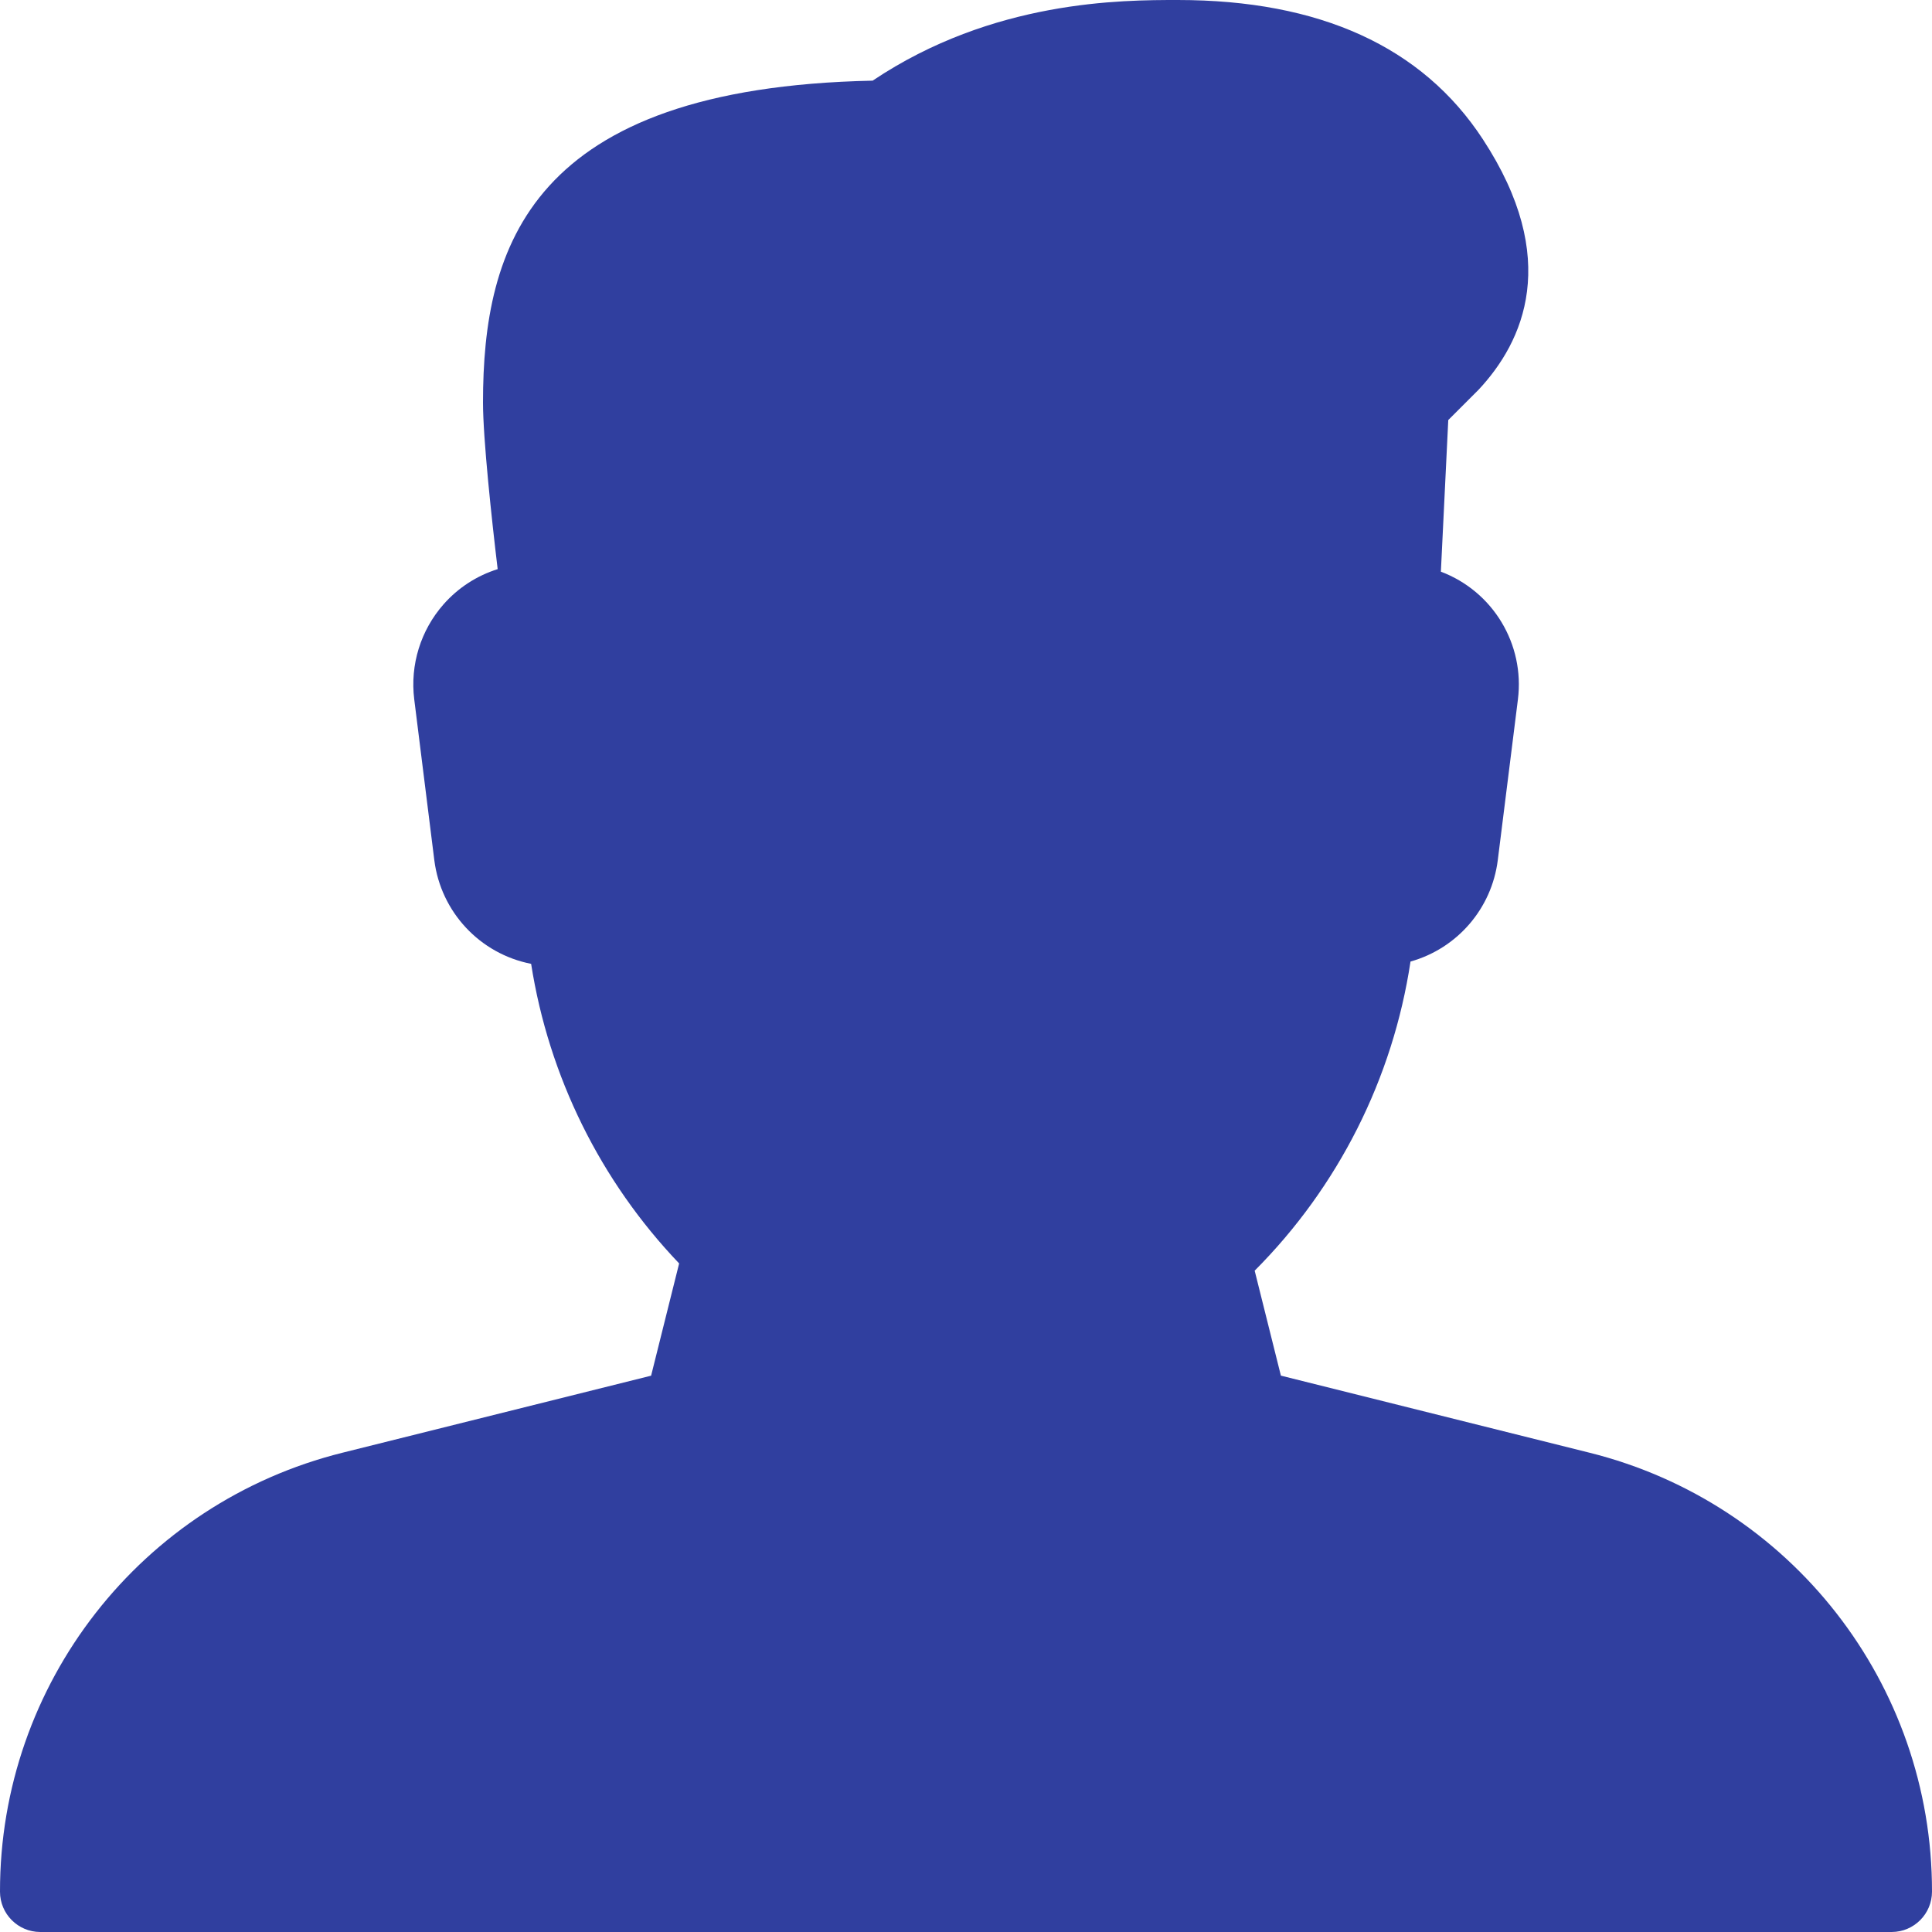
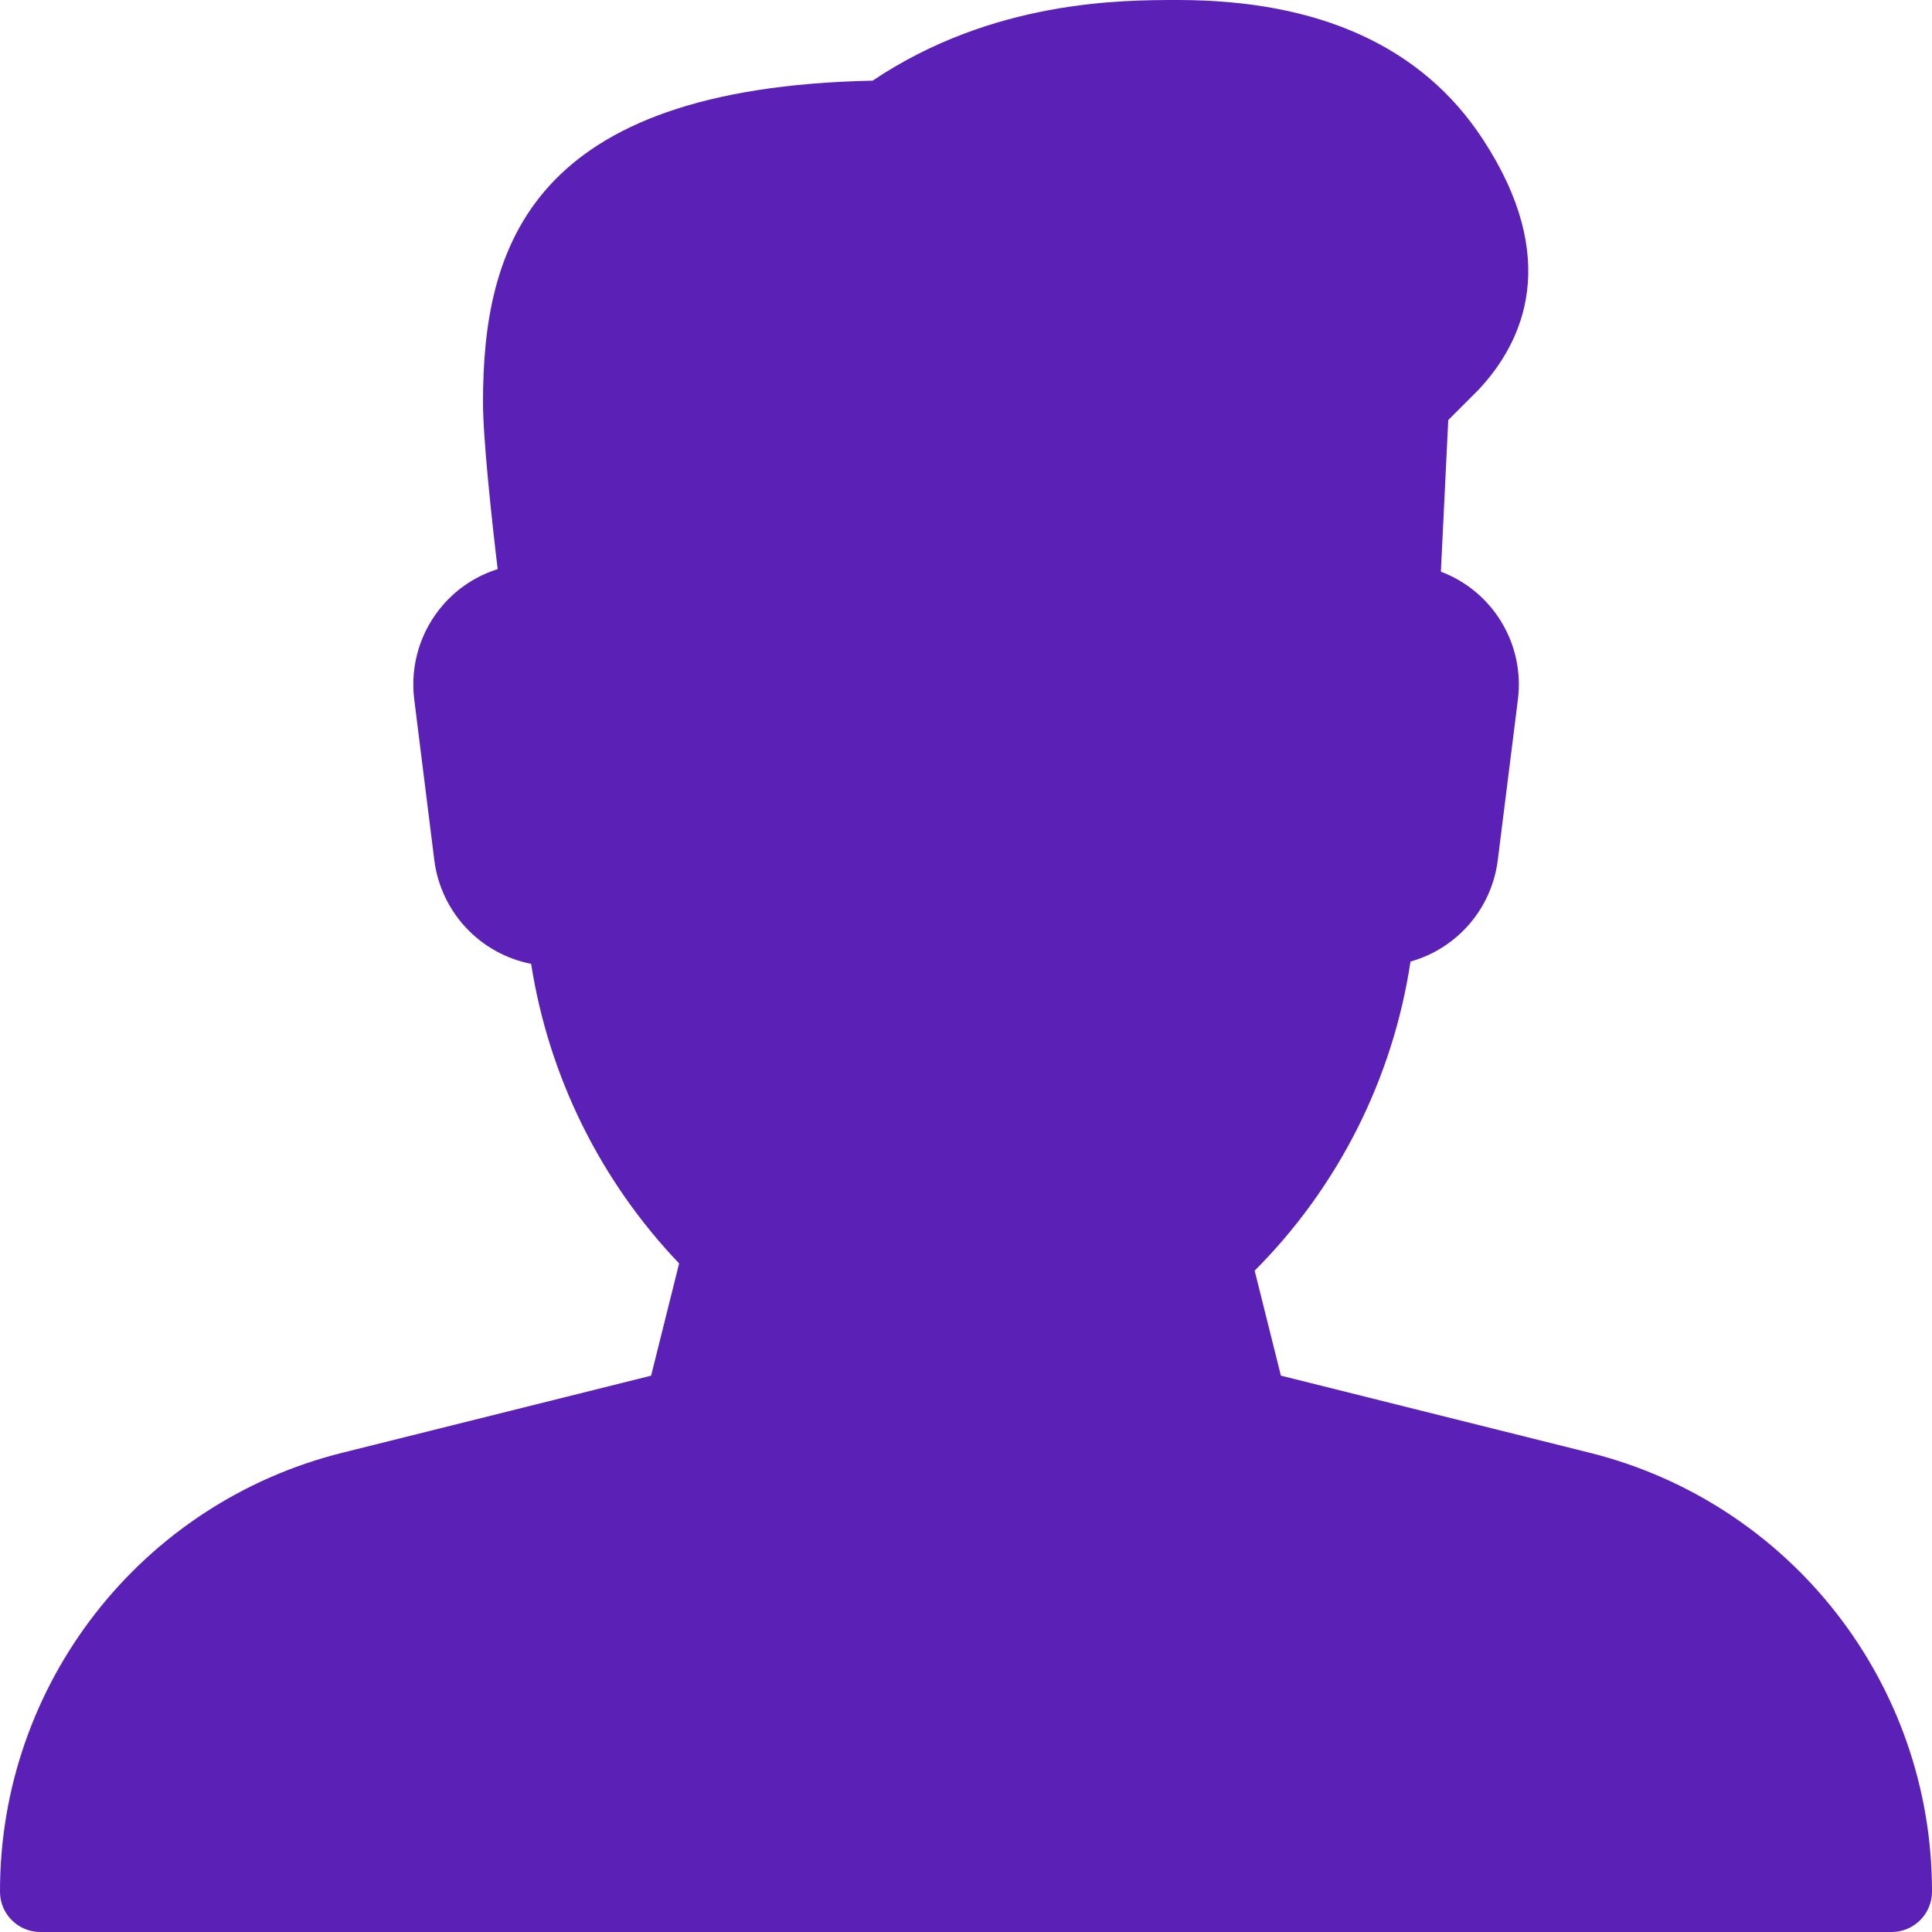
- <svg xmlns="http://www.w3.org/2000/svg" viewBox="0 0 395 395" fill="#303F9F">
+ <svg xmlns="http://www.w3.org/2000/svg" viewBox="0 0 395 395" fill="#5b21b6">
  <defs>
    <linearGradient id="linear-gradient" y1="197.5" x2="395" y2="197.5" gradientUnits="userSpaceOnUse">
      <stop offset="0" stop-color="#3f51b5" />
      <stop offset="1" stop-color="#303f9f" />
    </linearGradient>
  </defs>
  <g id="Layer_1" data-name="Layer 1">
    <path className="cls-1" d="M324.94,297l-63.06-15.75-5.36-21.46a113.49,113.49,0,0,0,31.86-63.2,24.72,24.72,0,0,0,17.84-20.71L310.34,143a24.64,24.64,0,0,0-15.75-26.12l1.51-31,6.16-6.16c9.26-9.87,16.95-26.78.89-51.28C290.79,9.56,269.82,0,240.8,0,229.36,0,203,0,178.41,16.49c-70.13,1.47-79.66,34-79.66,65.8,0,7.39,1.79,24,3,34.07a24.51,24.51,0,0,0-11.06,7.19,24.76,24.76,0,0,0-6,19.42l4.11,32.92a24.76,24.76,0,0,0,19.79,21.17,114.29,114.29,0,0,0,30.26,61.25l-5.73,22.95L70.06,297A92.35,92.35,0,0,0,0,386.77,8.24,8.24,0,0,0,8.23,395H386.77a8.26,8.26,0,0,0,8.23-8.26A92.38,92.38,0,0,0,324.94,297Z" />
  </g>
</svg>
